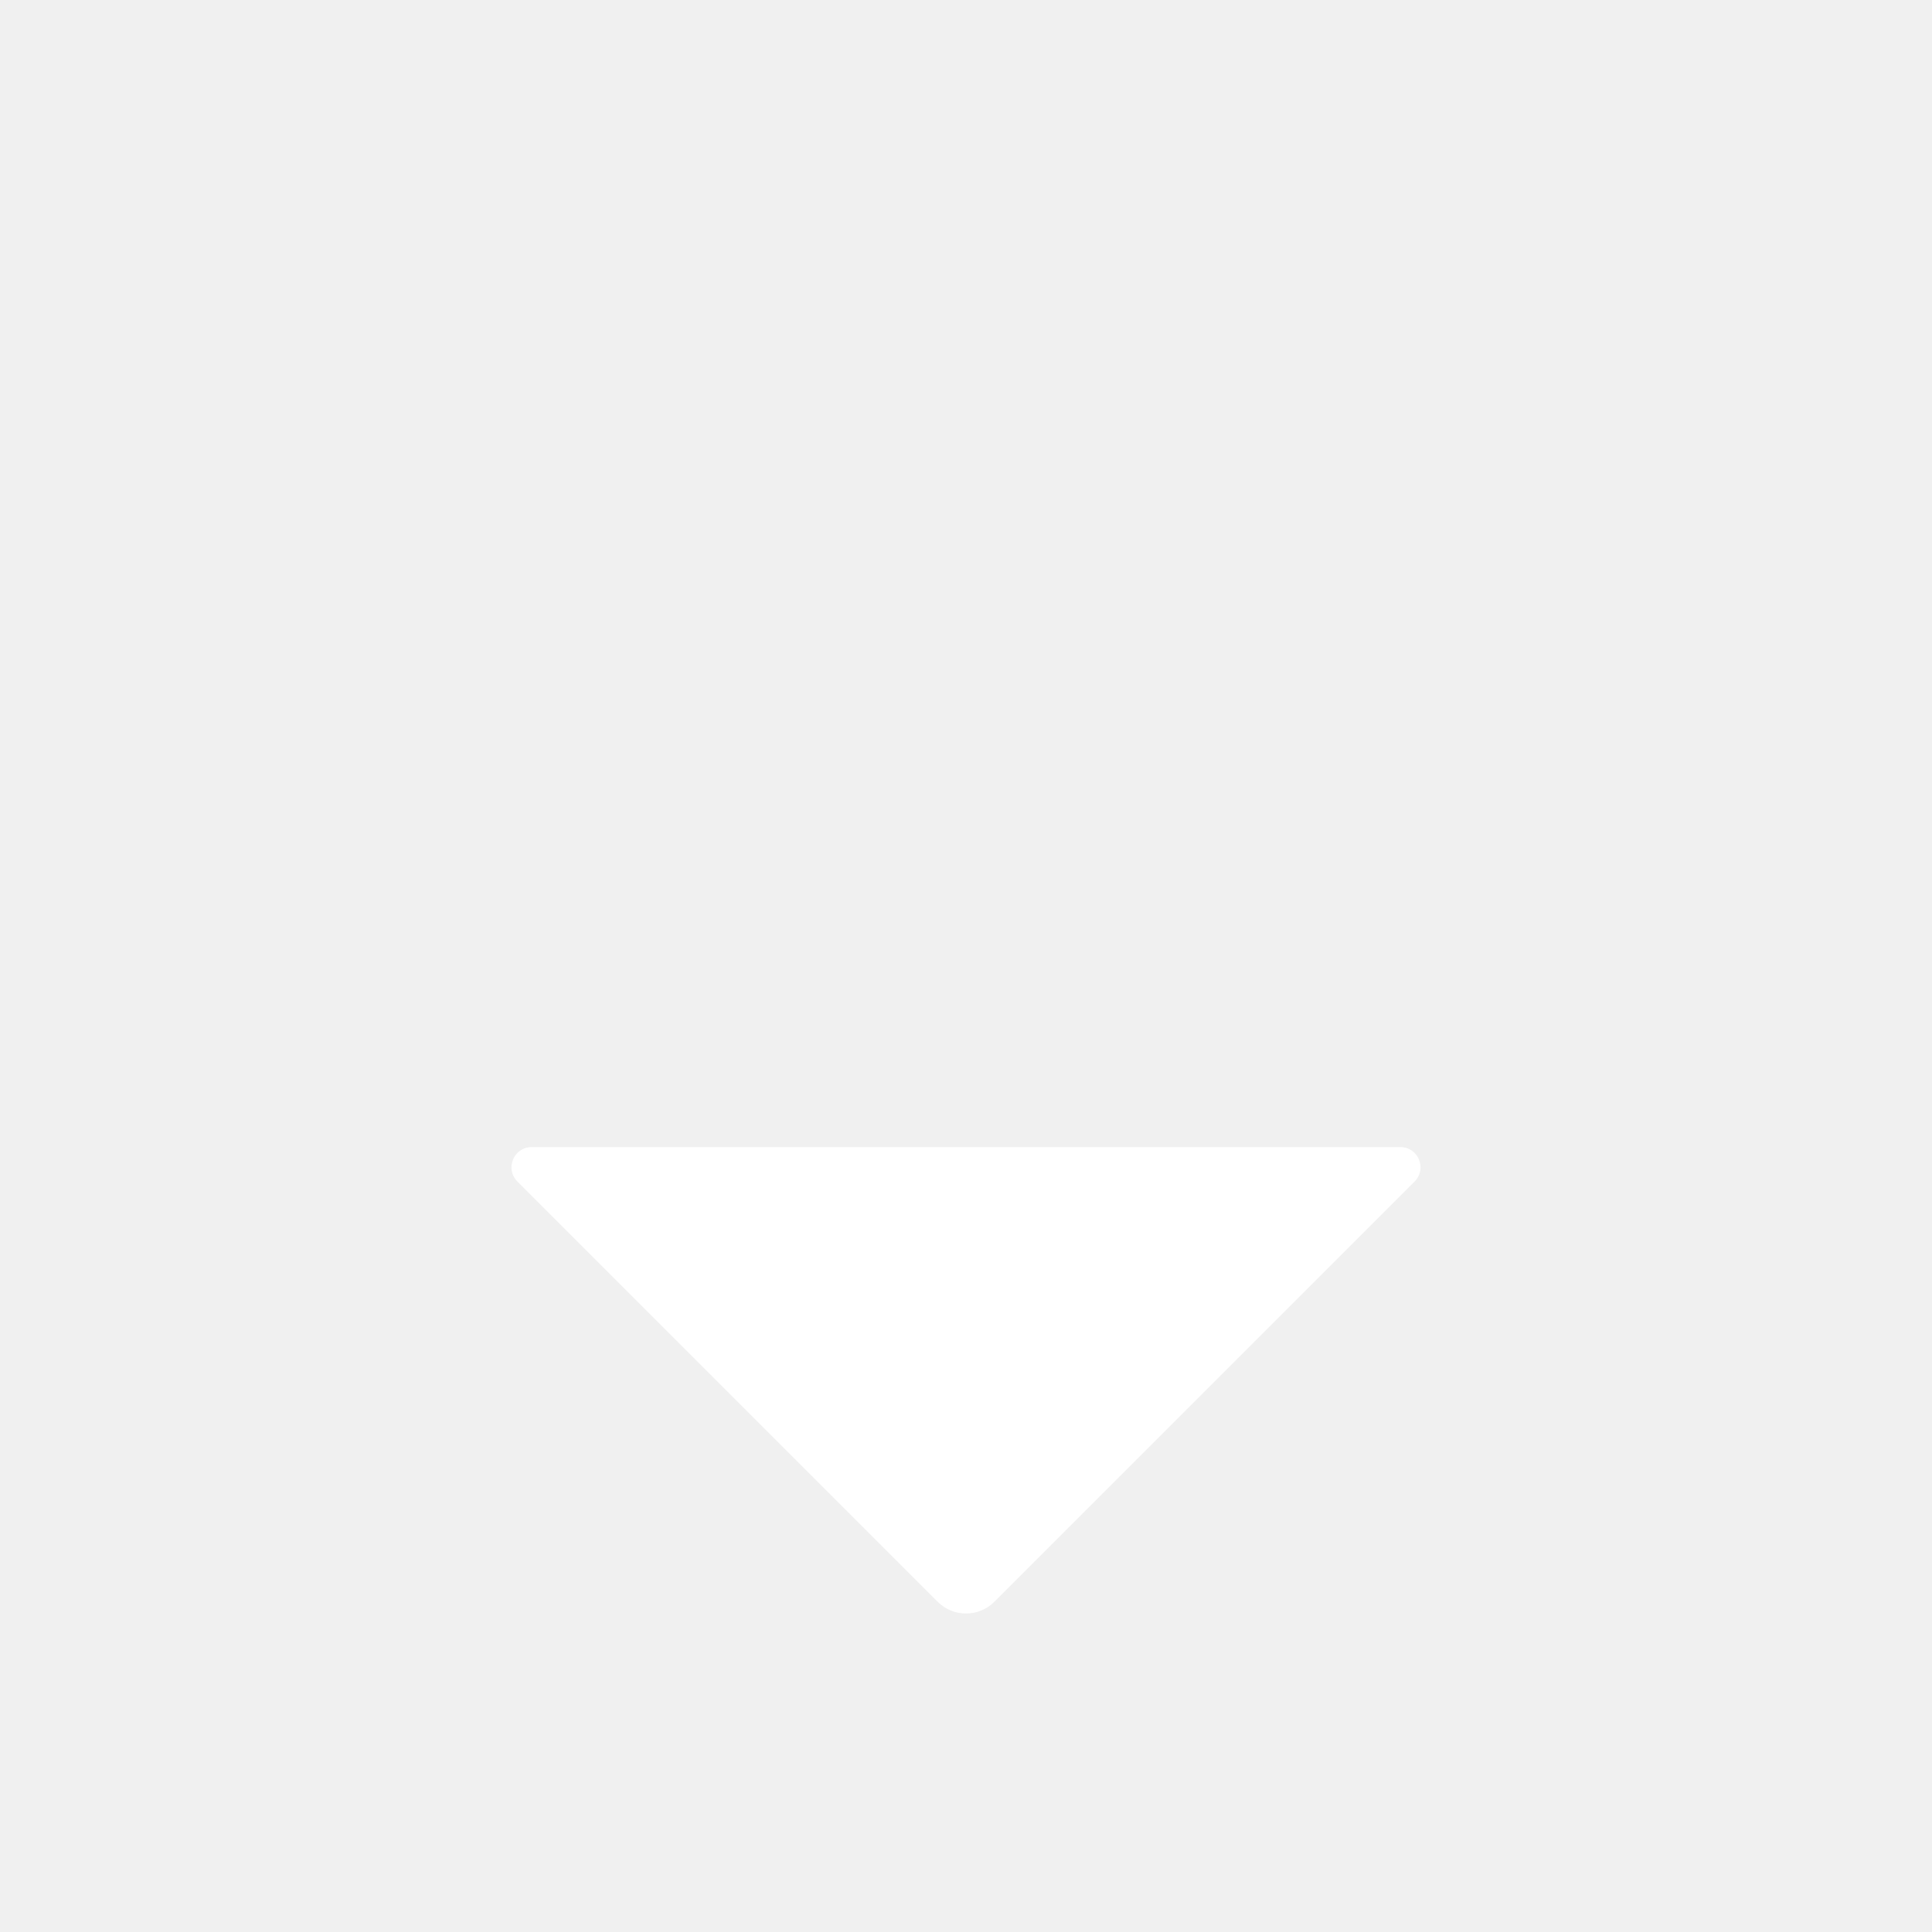
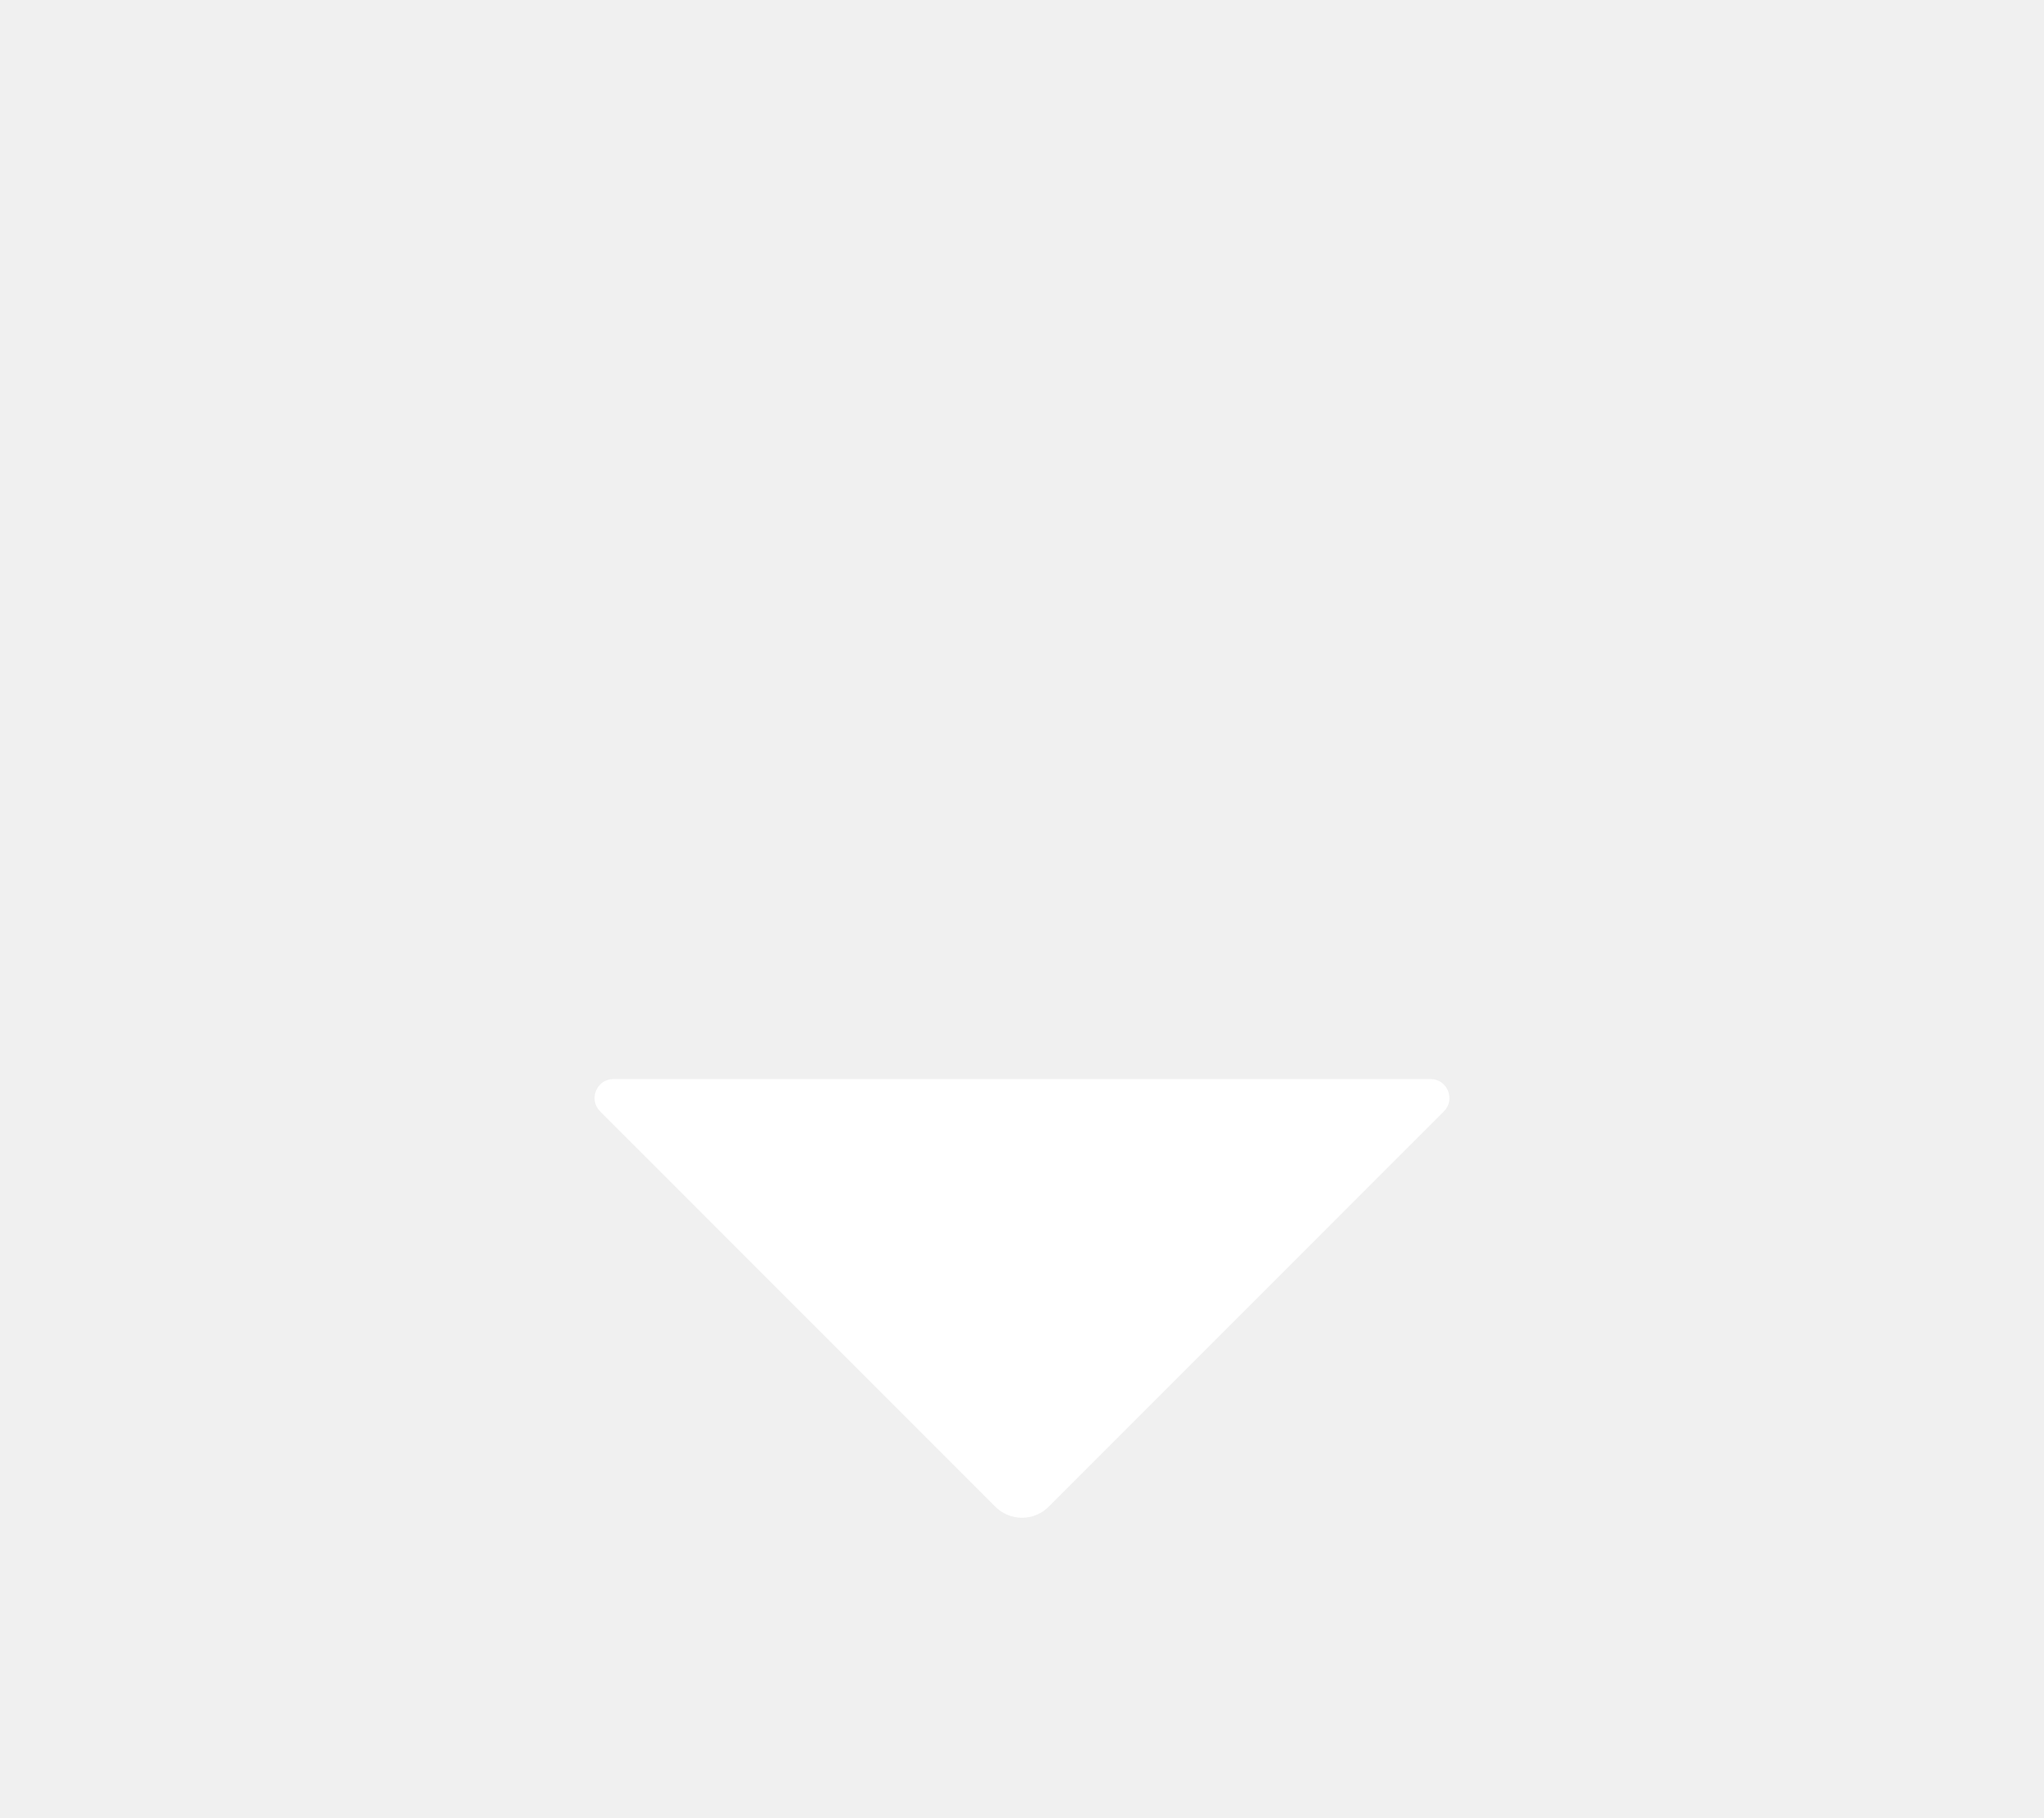
- <svg xmlns="http://www.w3.org/2000/svg" fill="none" role="img" viewBox="0 -3 16 16" width="16" height="16" data-icon="CaretDownSmall" aria-hidden="true">
+ <svg xmlns="http://www.w3.org/2000/svg" fill="none" role="img" viewBox="0 -3 16 16" width="18" height="16" data-icon="CaretDownSmall" aria-hidden="true">
  <path fill-rule="evenodd" clip-rule="evenodd" d="M11.598 6.5C11.746 6.5 11.82 6.68 11.715 6.785L8.236 10.264C8.106 10.395 7.894 10.395 7.764 10.264L4.285 6.785C4.18 6.68 4.254 6.5 4.402 6.5H11.598Z" fill="white" />
</svg>
